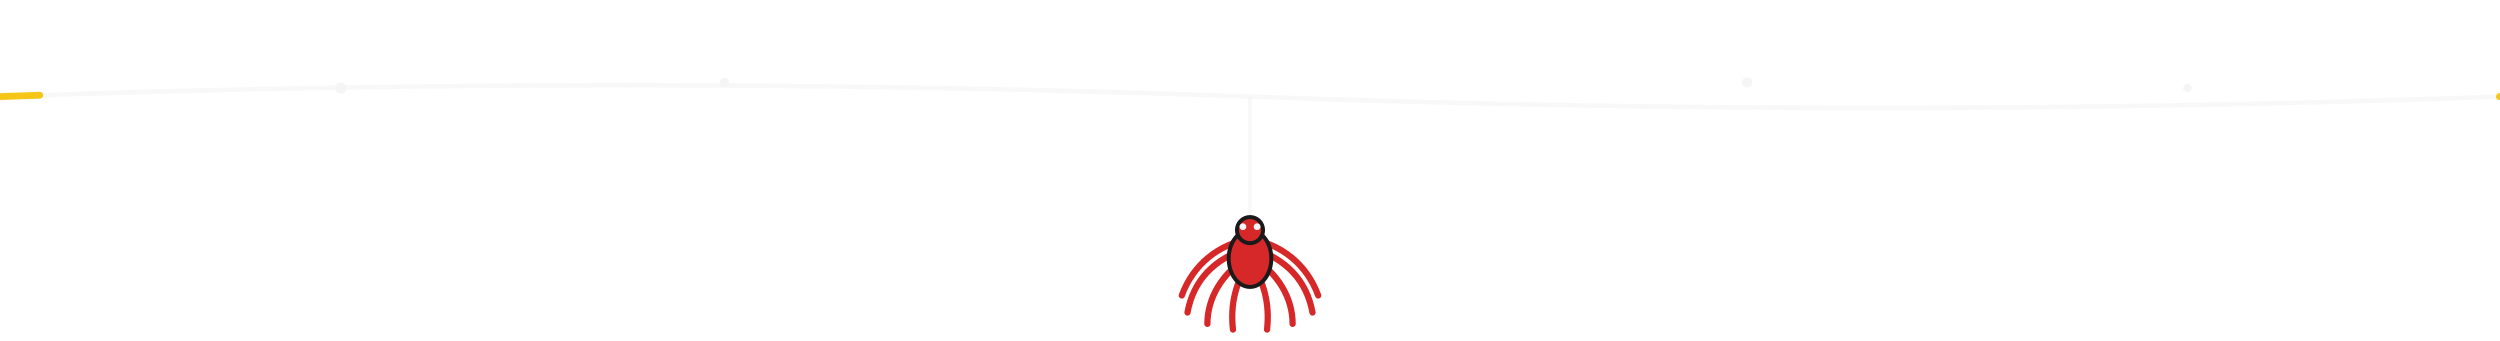
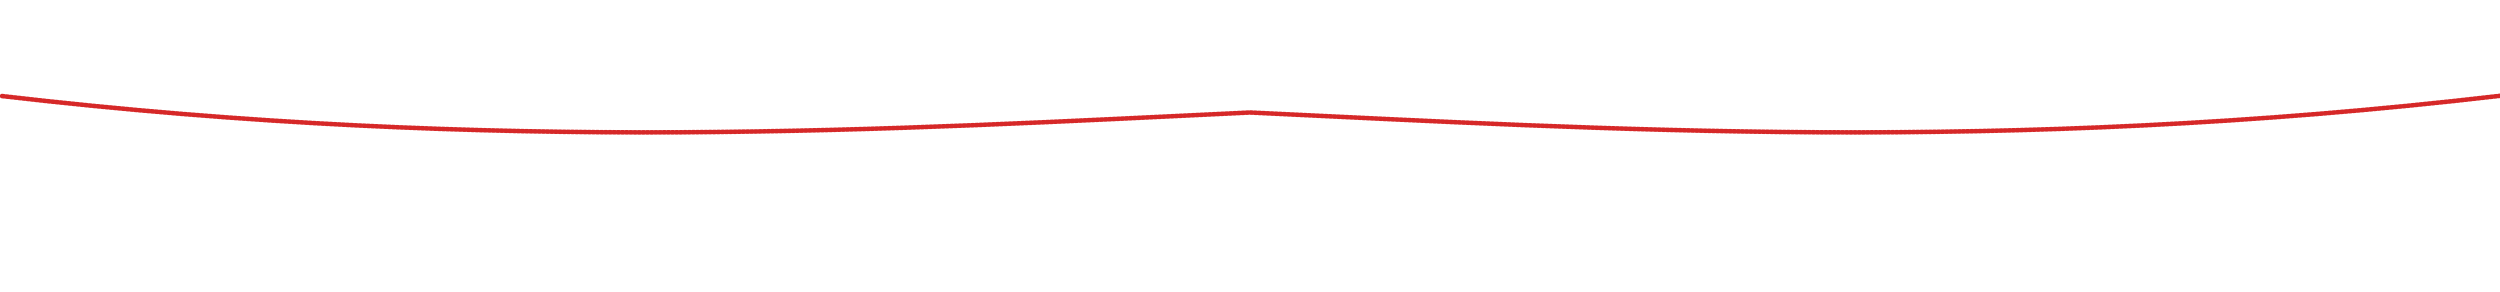
- <svg xmlns="http://www.w3.org/2000/svg" width="880" height="120" viewBox="0 0 880 120" role="img" aria-label="web divider">
-   <path d="M0 34 Q220 26 440 34 T880 34" fill="none" stroke="#F5F5F5" stroke-width="1.6" opacity="0.65">
-     <animate attributeName="opacity" values="0.45;0.8;0.45" dur="4s" repeatCount="indefinite" />
+ <svg xmlns="http://www.w3.org/2000/svg" width="1200" height="140" viewBox="0 0 1200 140" role="img" aria-label="Spider silk divider">
+   <path pathLength="1" stroke-dasharray="1" stroke-dashoffset="1" fill="none" stroke="#D62828" stroke-width="2.2" stroke-linecap="round" d="M 0 46 C 240 74, 430 62, 600 54 C 770 62, 960 74, 1200 46">
+     <animate attributeName="stroke-dashoffset" from="1" to="0" dur="0.9s" begin="0.1s" fill="freeze" calcMode="spline" keySplines="0.4 0 0.6 1" />
  </path>
-   <path d="M0 34 Q220 26 440 34 T880 34" fill="none" stroke="#F5C518" stroke-width="2.4" stroke-linecap="round" stroke-dasharray="14 866" pathLength="880">
-     <animate attributeName="stroke-dashoffset" from="880" to="0" dur="5s" repeatCount="indefinite" />
-   </path>
-   <circle cx="120" cy="31" r="2" fill="#F5F5F5">
-     <animate attributeName="opacity" values="0.9;0.2;0.9" dur="3.1s" repeatCount="indefinite" />
-   </circle>
-   <circle cx="255" cy="29" r="1.6" fill="#F5F5F5">
-     <animate attributeName="opacity" values="0.3;0.9;0.3" dur="2.6s" repeatCount="indefinite" />
-   </circle>
-   <circle cx="615" cy="29" r="1.8" fill="#F5F5F5">
-     <animate attributeName="opacity" values="0.85;0.25;0.85" dur="3.5s" repeatCount="indefinite" />
-   </circle>
-   <circle cx="770" cy="31" r="1.5" fill="#F5F5F5">
-     <animate attributeName="opacity" values="0.25;0.85;0.25" dur="2.9s" repeatCount="indefinite" />
-   </circle>
-   <g>
-     <animateTransform attributeName="transform" type="rotate" values="-6 440 34;6 440 34;-6 440 34" dur="4.2s" repeatCount="indefinite" calcMode="spline" keySplines="0.4 0 0.6 1;0.4 0 0.6 1" />
-     <line x1="440" y1="34" x2="440" y2="76" stroke="#F5F5F5" stroke-width="1.3" opacity="0.75" />
-     <g stroke="#D62828" stroke-width="2.2" fill="none" stroke-linecap="round">
-       <path d="M440 84 C429 86 420 93 416 104" />
-       <path d="M440 87 C427 91 420 99 418 110" />
-       <path d="M440 90 C430 96 425 105 425 114" />
-       <path d="M440 92 C435 99 433 107 434 116" />
-       <path d="M440 84 C451 86 460 93 464 104" />
-       <path d="M440 87 C453 91 460 99 462 110" />
-       <path d="M440 90 C450 96 455 105 455 114" />
-       <path d="M440 92 C445 99 447 107 446 116" />
+   <g opacity="0">
+     <animate attributeName="opacity" from="0" to="1" dur="0.2s" begin="0.7s" fill="freeze" calcMode="spline" keySplines="0.4 0 0.6 1" />
+     <g>
+       <animateTransform attributeName="transform" type="translate" values="0 -55;0 0" dur="0.9s" begin="0.7s" fill="freeze" calcMode="spline" keySplines="0.4 0 0.6 1" />
+       <g>
+         <animateTransform attributeName="transform" type="rotate" values="-7 600 54;7 600 54;-7 600 54" dur="4.6s" begin="1.8s" repeatCount="indefinite" calcMode="spline" keySplines="0.4 0 0.6 1;0.4 0 0.6 1" />
+         <line x1="600" y1="54" x2="600" y2="102" stroke="#D62828" stroke-width="1.6" />
+         <g transform="translate(600 104)">
+           <g transform="scale(1.0)">
+             <g>
+               <path d="M -7 -9 C -17 -17 -23 -28 -24 -39" transform="scale(1.0)" stroke="#B02633" stroke-width="2.30" fill="none" stroke-linecap="round" />
+               <path d="M -9 -5 C -21 -7 -30 -15 -34 -26" transform="scale(1.0)" stroke="#B02633" stroke-width="2.30" fill="none" stroke-linecap="round" />
+               <path d="M -9 2 C -21 5 -28 14 -30 26" transform="scale(1.0)" stroke="#B02633" stroke-width="2.30" fill="none" stroke-linecap="round" />
+               <path d="M -7 8 C -16 17 -20 28 -20 38" transform="scale(1.0)" stroke="#B02633" stroke-width="2.30" fill="none" stroke-linecap="round" />
+               <path d="M 7 -9 C 17 -17 23 -28 24 -39" transform="scale(1.0)" stroke="#B02633" stroke-width="2.30" fill="none" stroke-linecap="round" />
+               <path d="M 9 -5 C 21 -7 30 -15 34 -26" transform="scale(1.0)" stroke="#B02633" stroke-width="2.30" fill="none" stroke-linecap="round" />
+               <path d="M 9 2 C 21 5 28 14 30 26" transform="scale(1.0)" stroke="#B02633" stroke-width="2.30" fill="none" stroke-linecap="round" />
+               <path d="M 7 8 C 16 17 20 28 20 38" transform="scale(1.0)" stroke="#B02633" stroke-width="2.30" fill="none" stroke-linecap="round" />
+             </g>
+             <ellipse cx="0" cy="10" rx="8.5" ry="11" fill="#D62828" stroke="#1A1A1A" stroke-width="2" />
+             <circle cx="0" cy="-6.5" r="5.5" fill="#D62828" stroke="#1A1A1A" stroke-width="2" />
+             <circle cx="-2.2" cy="-8" r="1.5" fill="#F5F5F5" />
+             <circle cx="2.2" cy="-8" r="1.5" fill="#F5F5F5" />
+           </g>
+         </g>
+       </g>
    </g>
-     <ellipse cx="440" cy="91" rx="7.5" ry="10" fill="#D62828" stroke="#1A1A1A" stroke-width="1.4" />
-     <circle cx="440" cy="81" r="4.6" fill="#D62828" stroke="#1A1A1A" stroke-width="1.4" />
-     <circle cx="437.5" cy="79.8" r="1.2" fill="#F5F5F5" />
-     <circle cx="442.5" cy="79.8" r="1.2" fill="#F5F5F5" />
  </g>
</svg>
